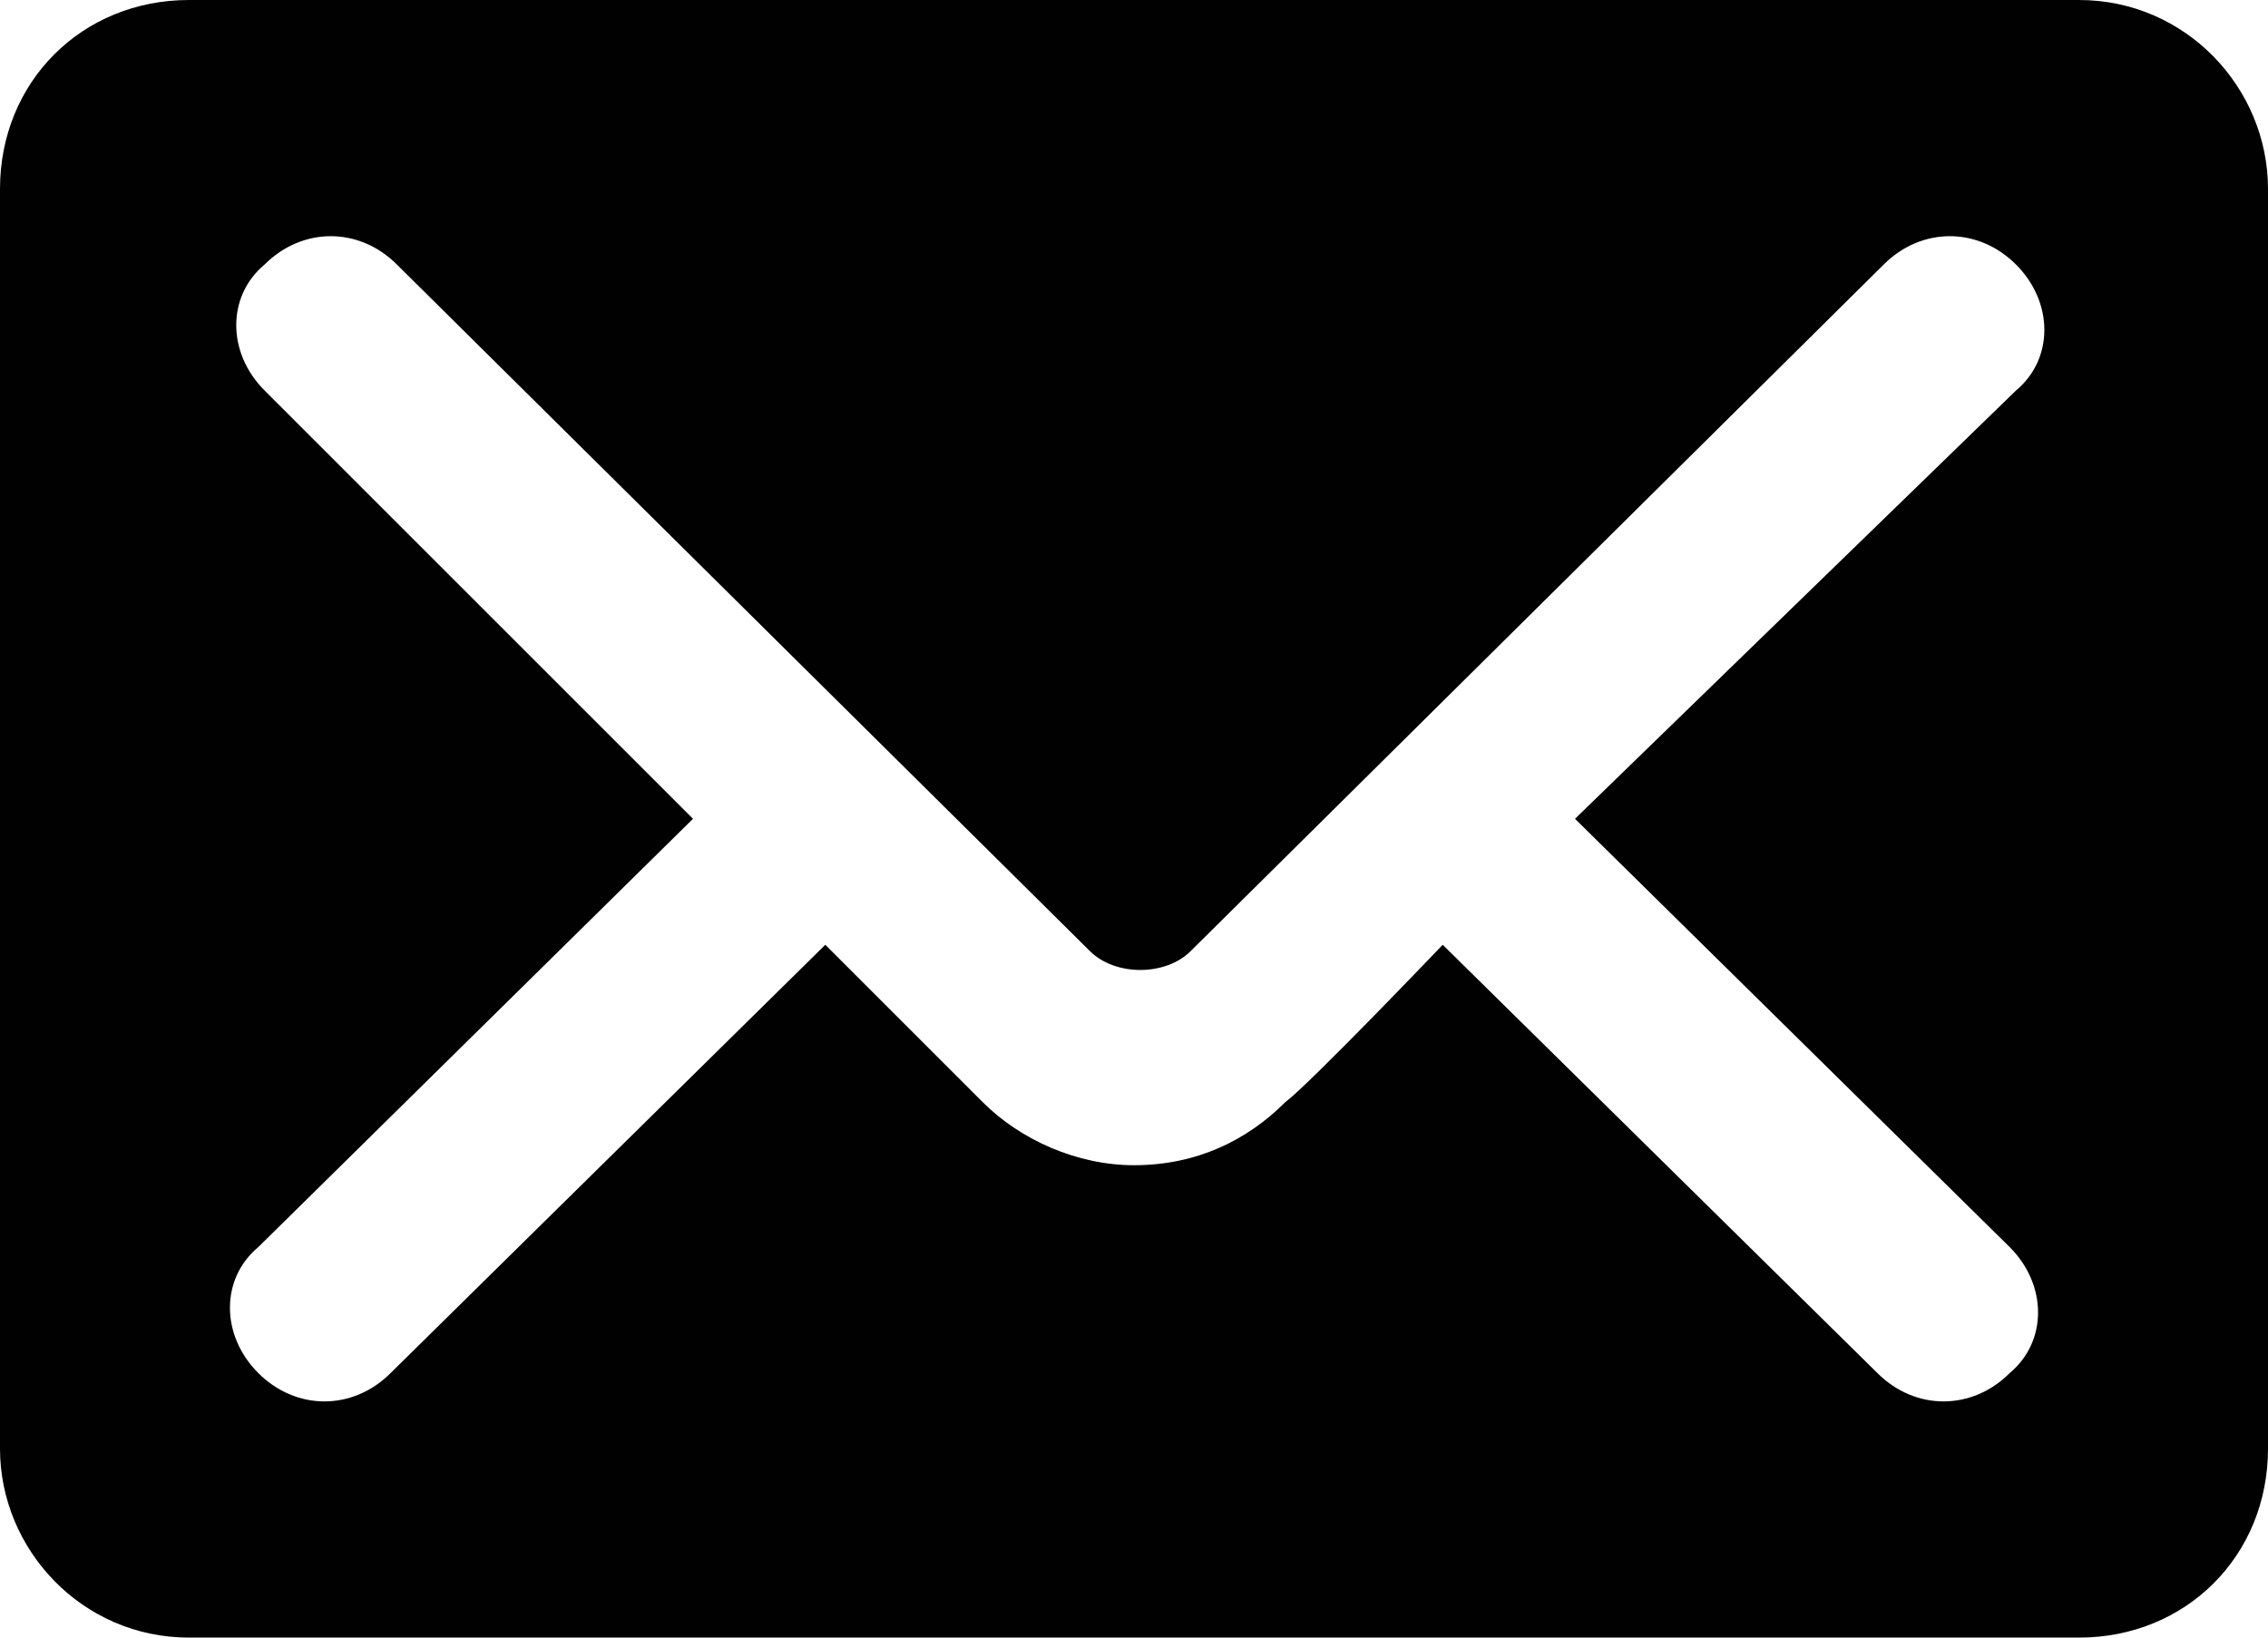
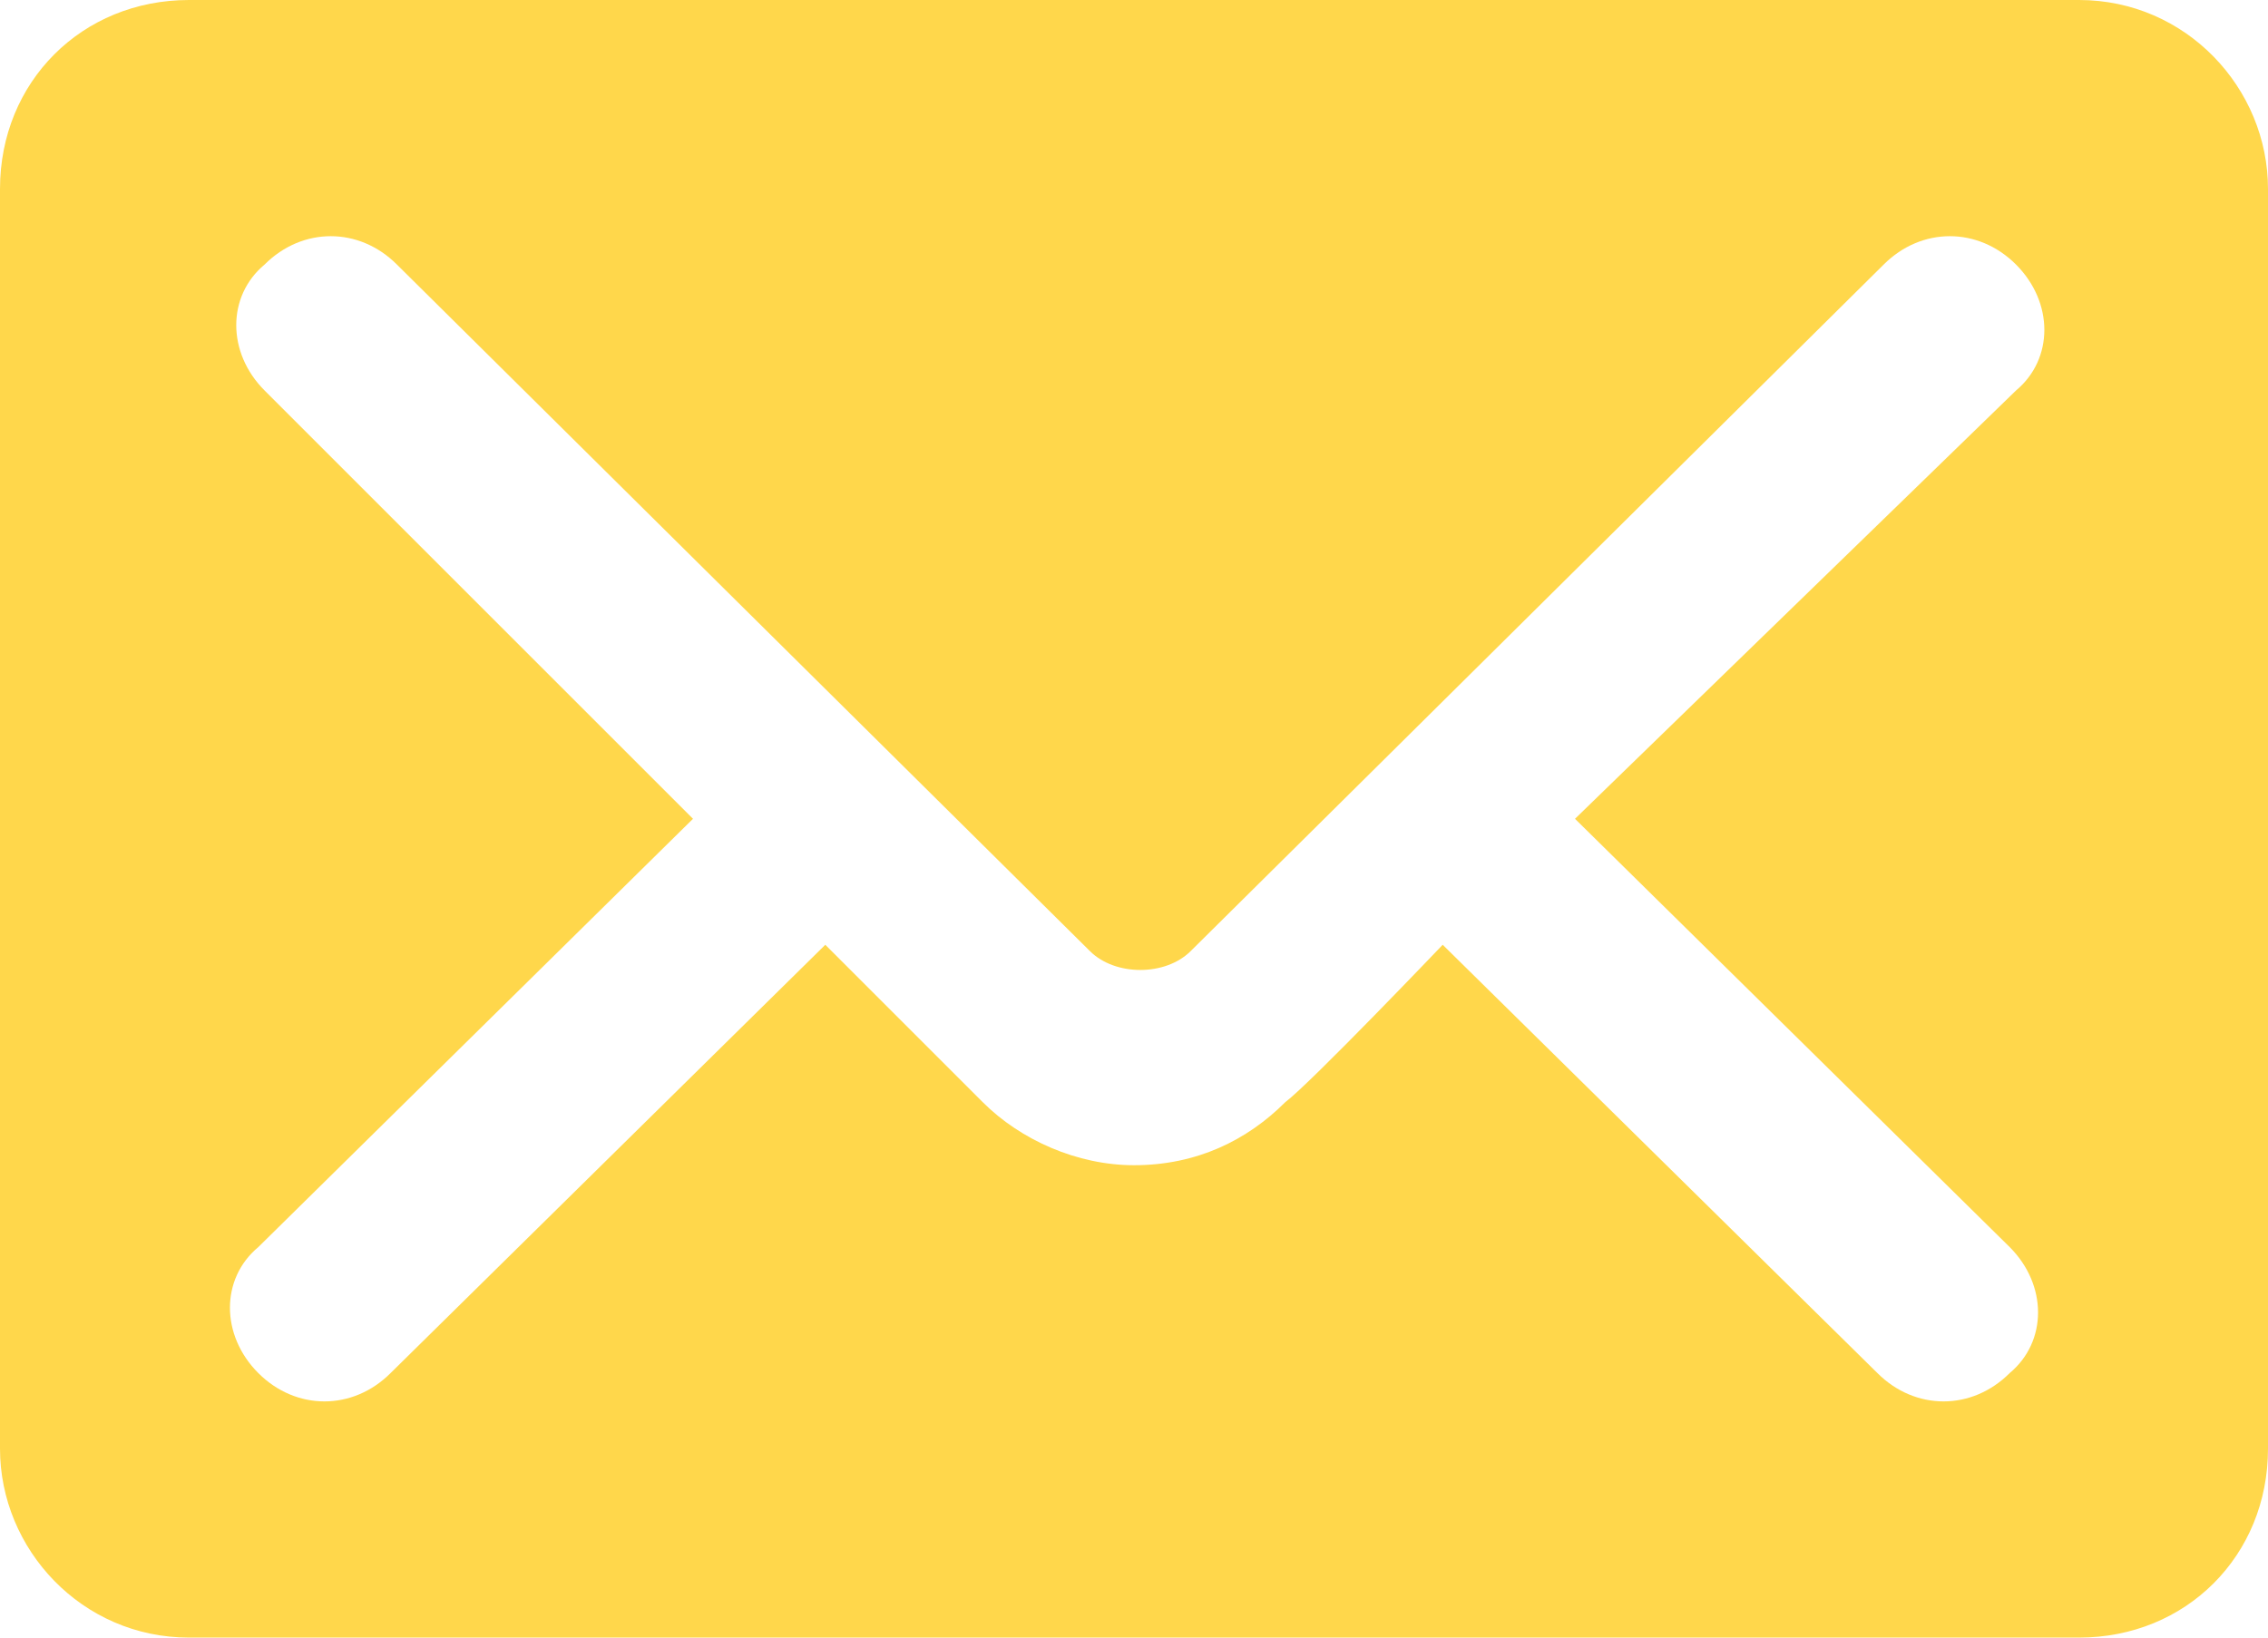
<svg xmlns="http://www.w3.org/2000/svg" version="1.1" id="Layer_1" x="0px" y="0px" viewBox="0 0 36 26" style="enable-background:new 0 0 36 26;" xml:space="preserve">
  <style type="text/css">
- 	.st0{fill:#010101;}
+ 	.st0{fill:#FFD74B;}
</style>
  <path class="st0" d="M0,23c0,1.6,1.3,3,3,3h30c1.7,0,3-1.3,3-3V3c0-1.6-1.3-3-3-3H3C1.3,0,0,1.3,0,3L0,23L0,23z M11,13L4.2,6.2  c-0.6-0.6-0.6-1.5,0-2c0.6-0.6,1.5-0.6,2.1,0l11,10.9c0.4,0.4,1.2,0.4,1.6,0l11-10.9c0.6-0.6,1.5-0.6,2.1,0c0.6,0.6,0.6,1.5,0,2  L25,13l6.9,6.8c0.6,0.6,0.6,1.5,0,2c-0.6,0.6-1.5,0.6-2.1,0l-6.9-6.8c0,0-2.1,2.2-2.5,2.5c-0.6,0.6-1.4,1-2.4,1  c-0.9,0-1.8-0.4-2.4-1c-0.4-0.4-2.5-2.5-2.5-2.5l-6.9,6.8c-0.6,0.6-1.5,0.6-2.1,0c-0.6-0.6-0.6-1.5,0-2L11,13z" />
</svg>
